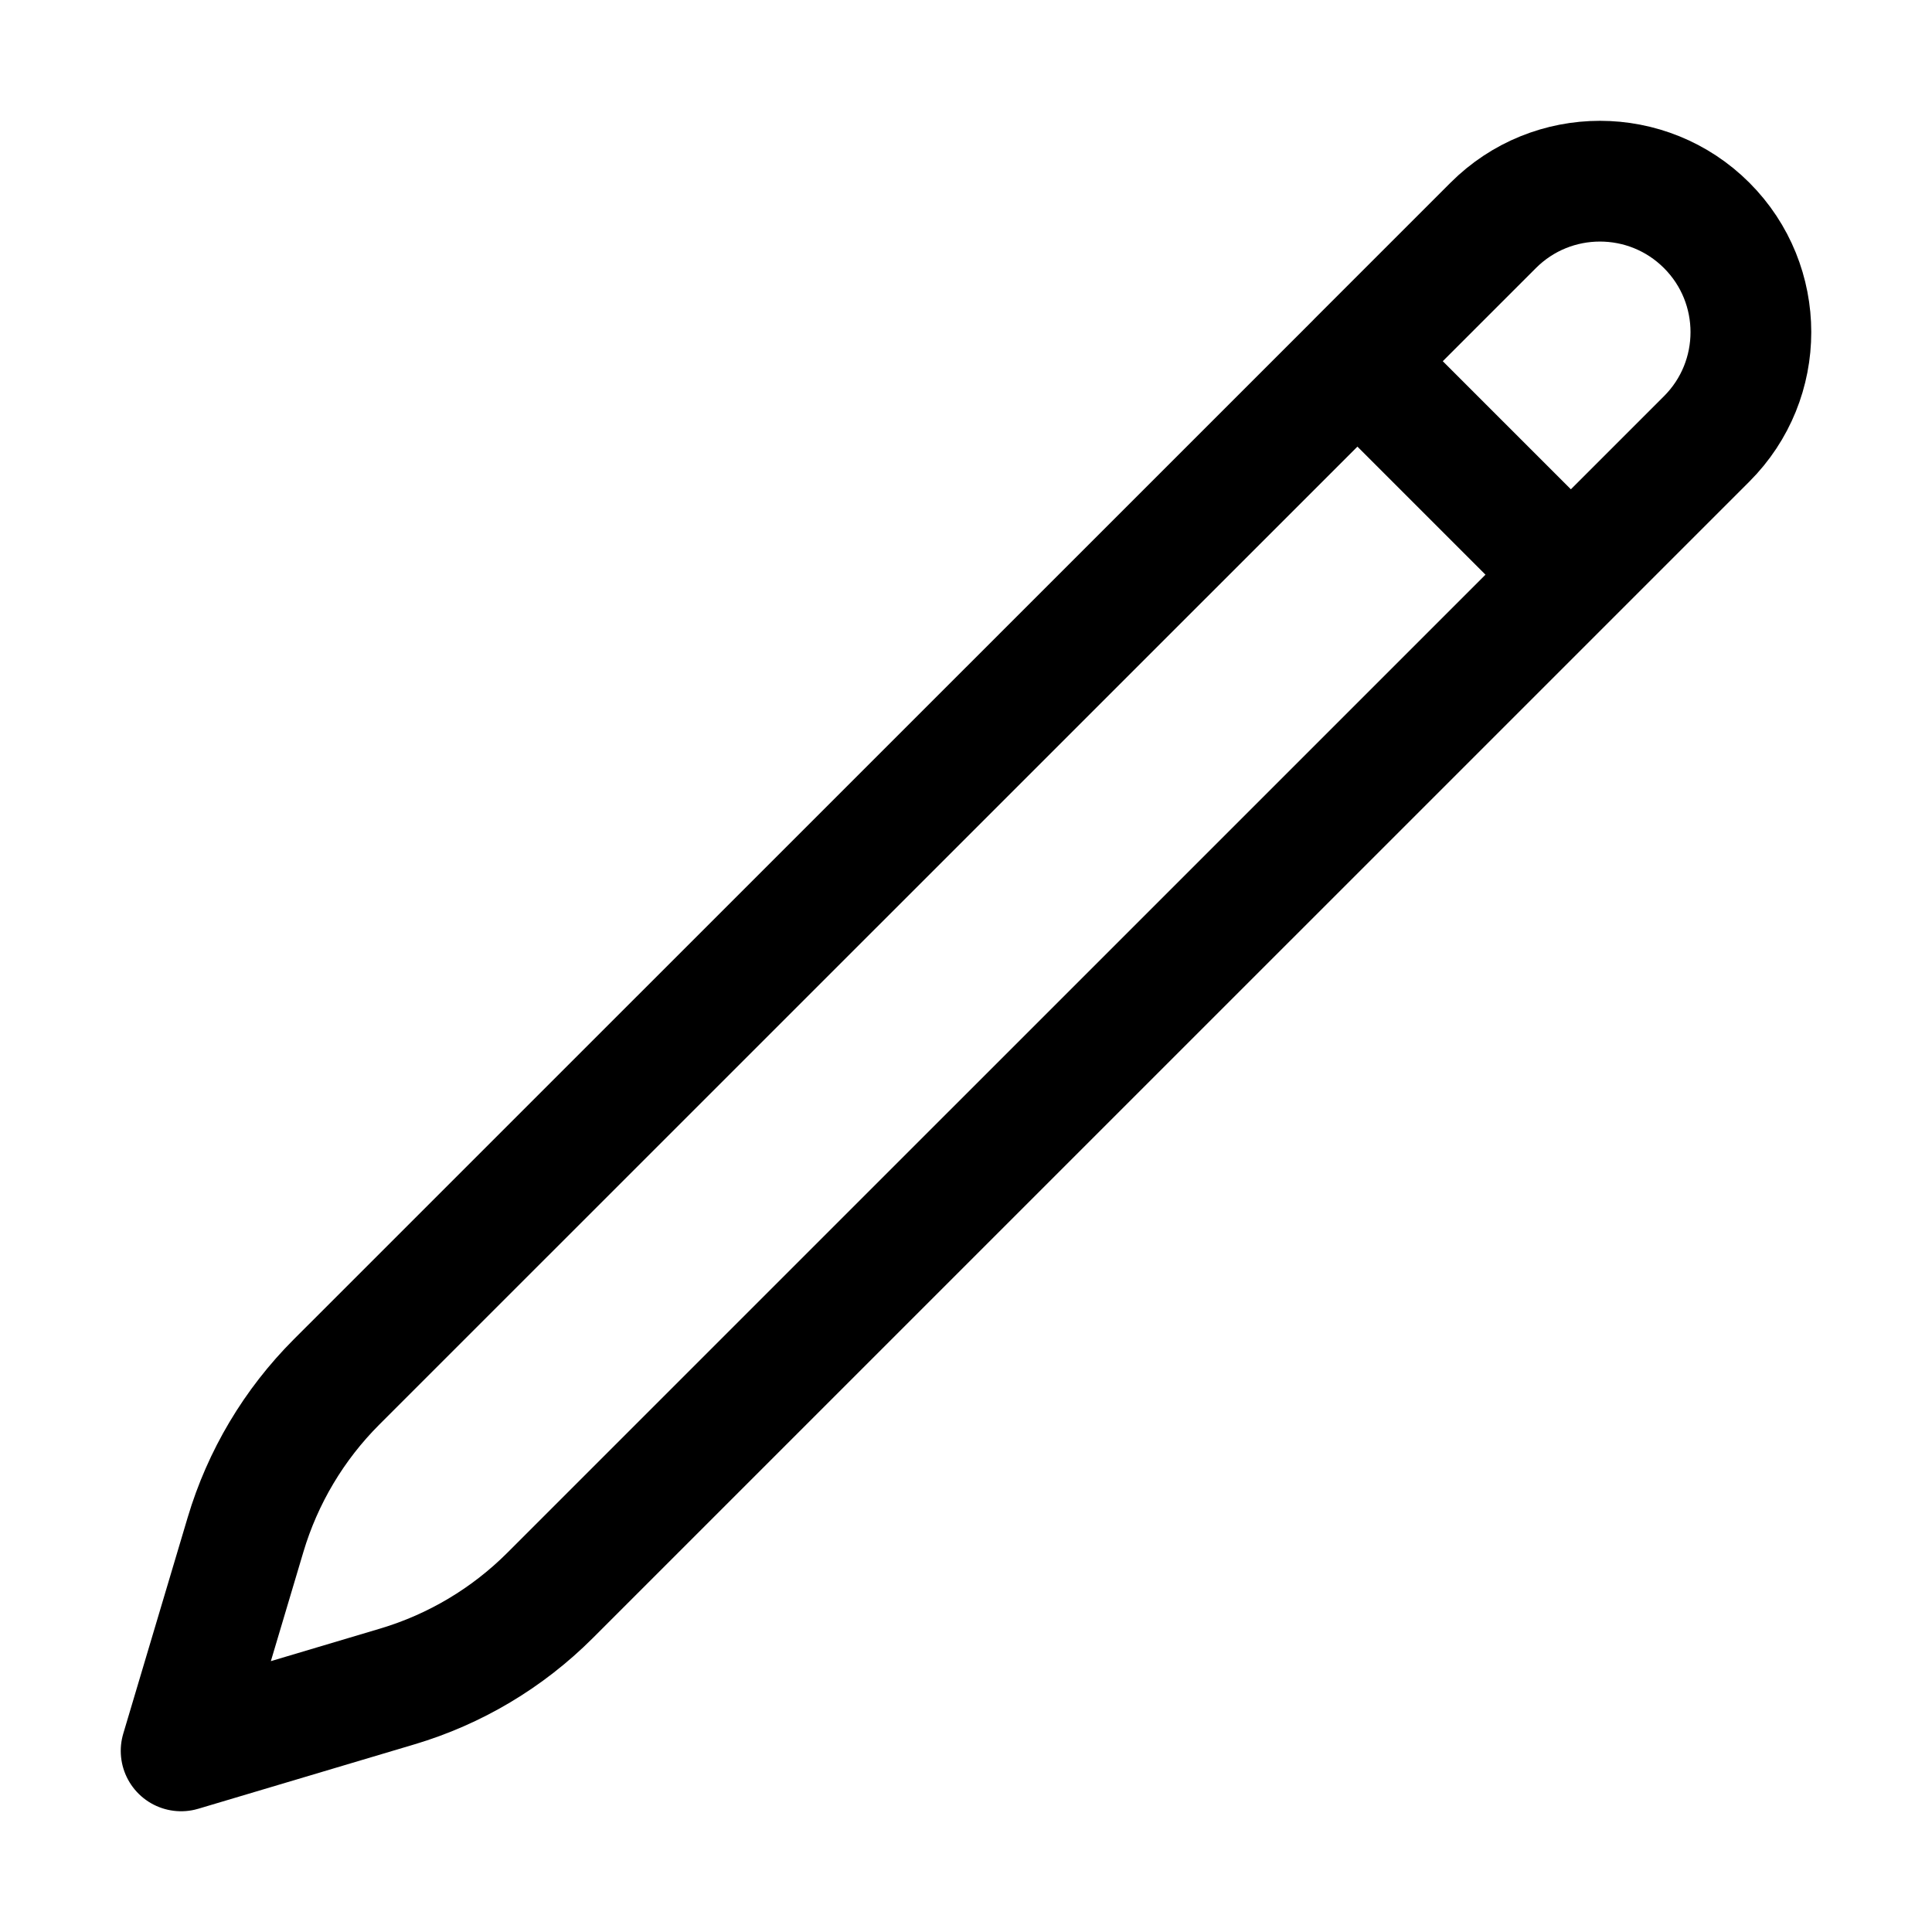
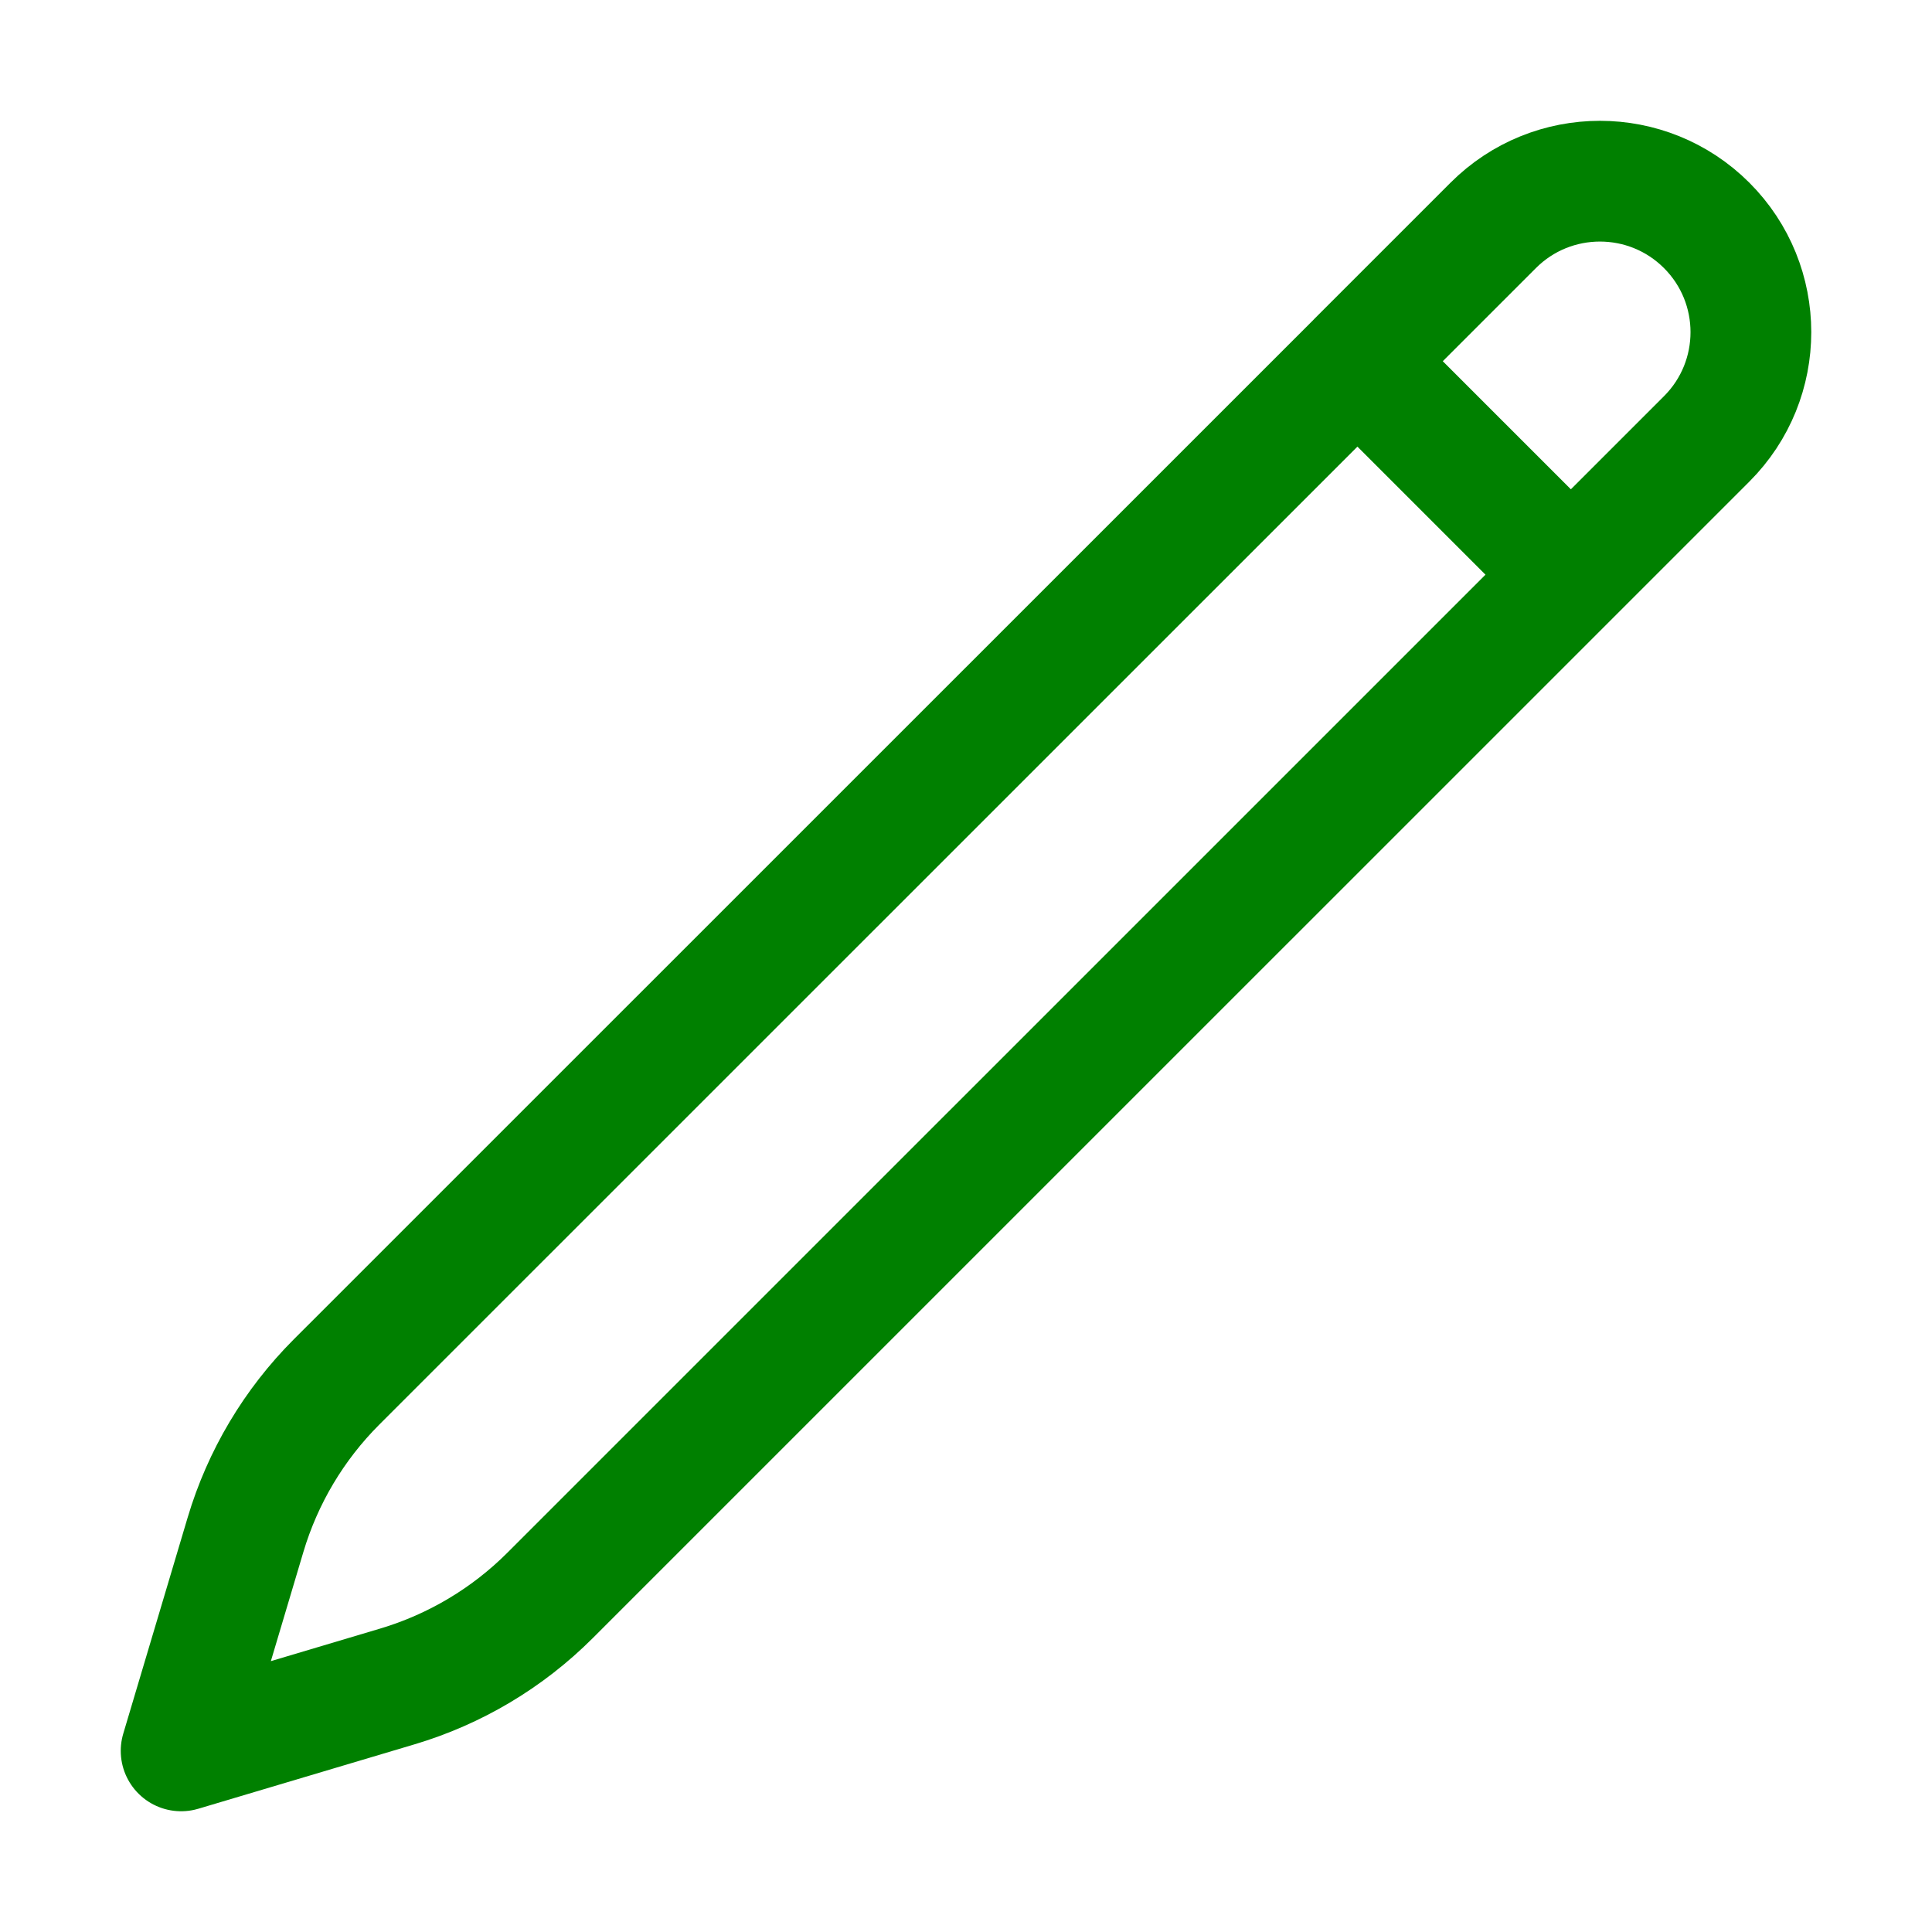
- <svg xmlns="http://www.w3.org/2000/svg" fill="none" viewBox="0 0 24 24" stroke-width="1.5" stroke="currentColor" class="size-6">
+ <svg xmlns="http://www.w3.org/2000/svg" color="green" fill="none" viewBox="0 0 24 24" stroke-width="1.5" stroke="currentColor" class="size-6">
  <path stroke-linecap="round" stroke-linejoin="round" d="M16.862 4.487 18.549 2.8a1.875 1.875 0 1 1 2.652 2.652L6.832 19.82a4.5 4.5 0 0 1-1.897 1.13l-2.685.8.8-2.685a4.5 4.5 0 0 1 1.13-1.897L16.863 4.487Zm0 0L19.5 7.125" />
</svg>
